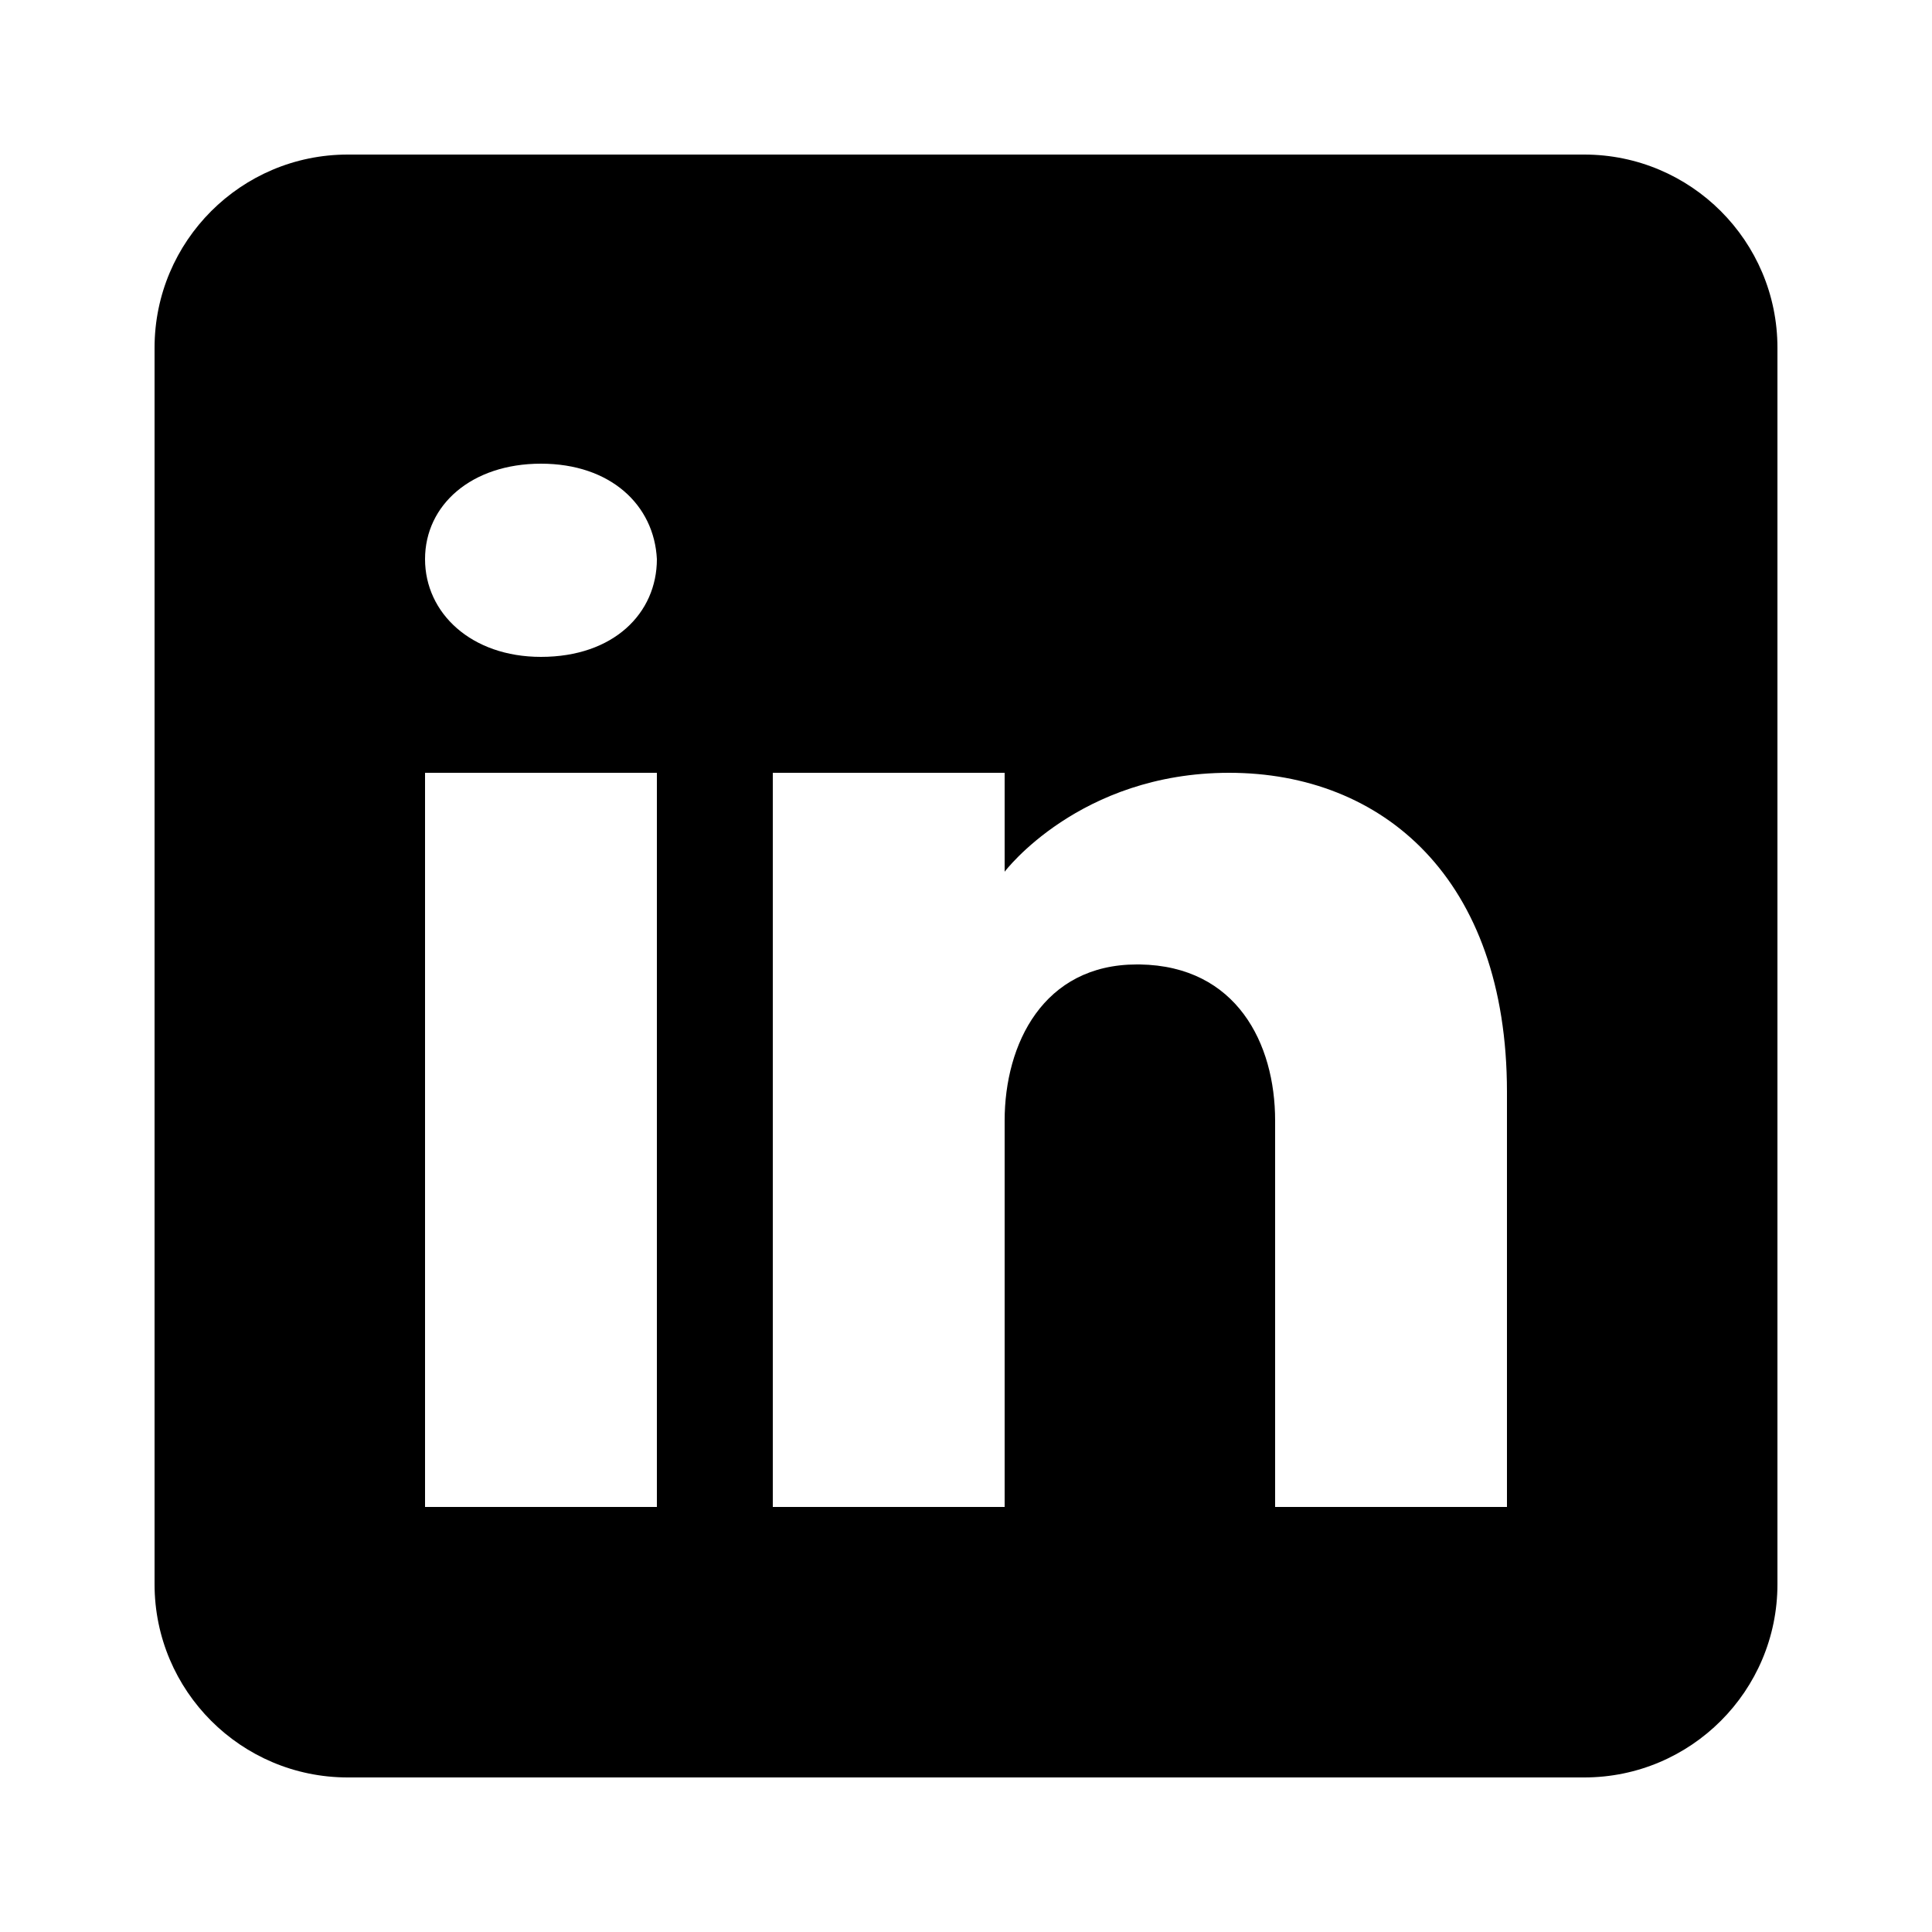
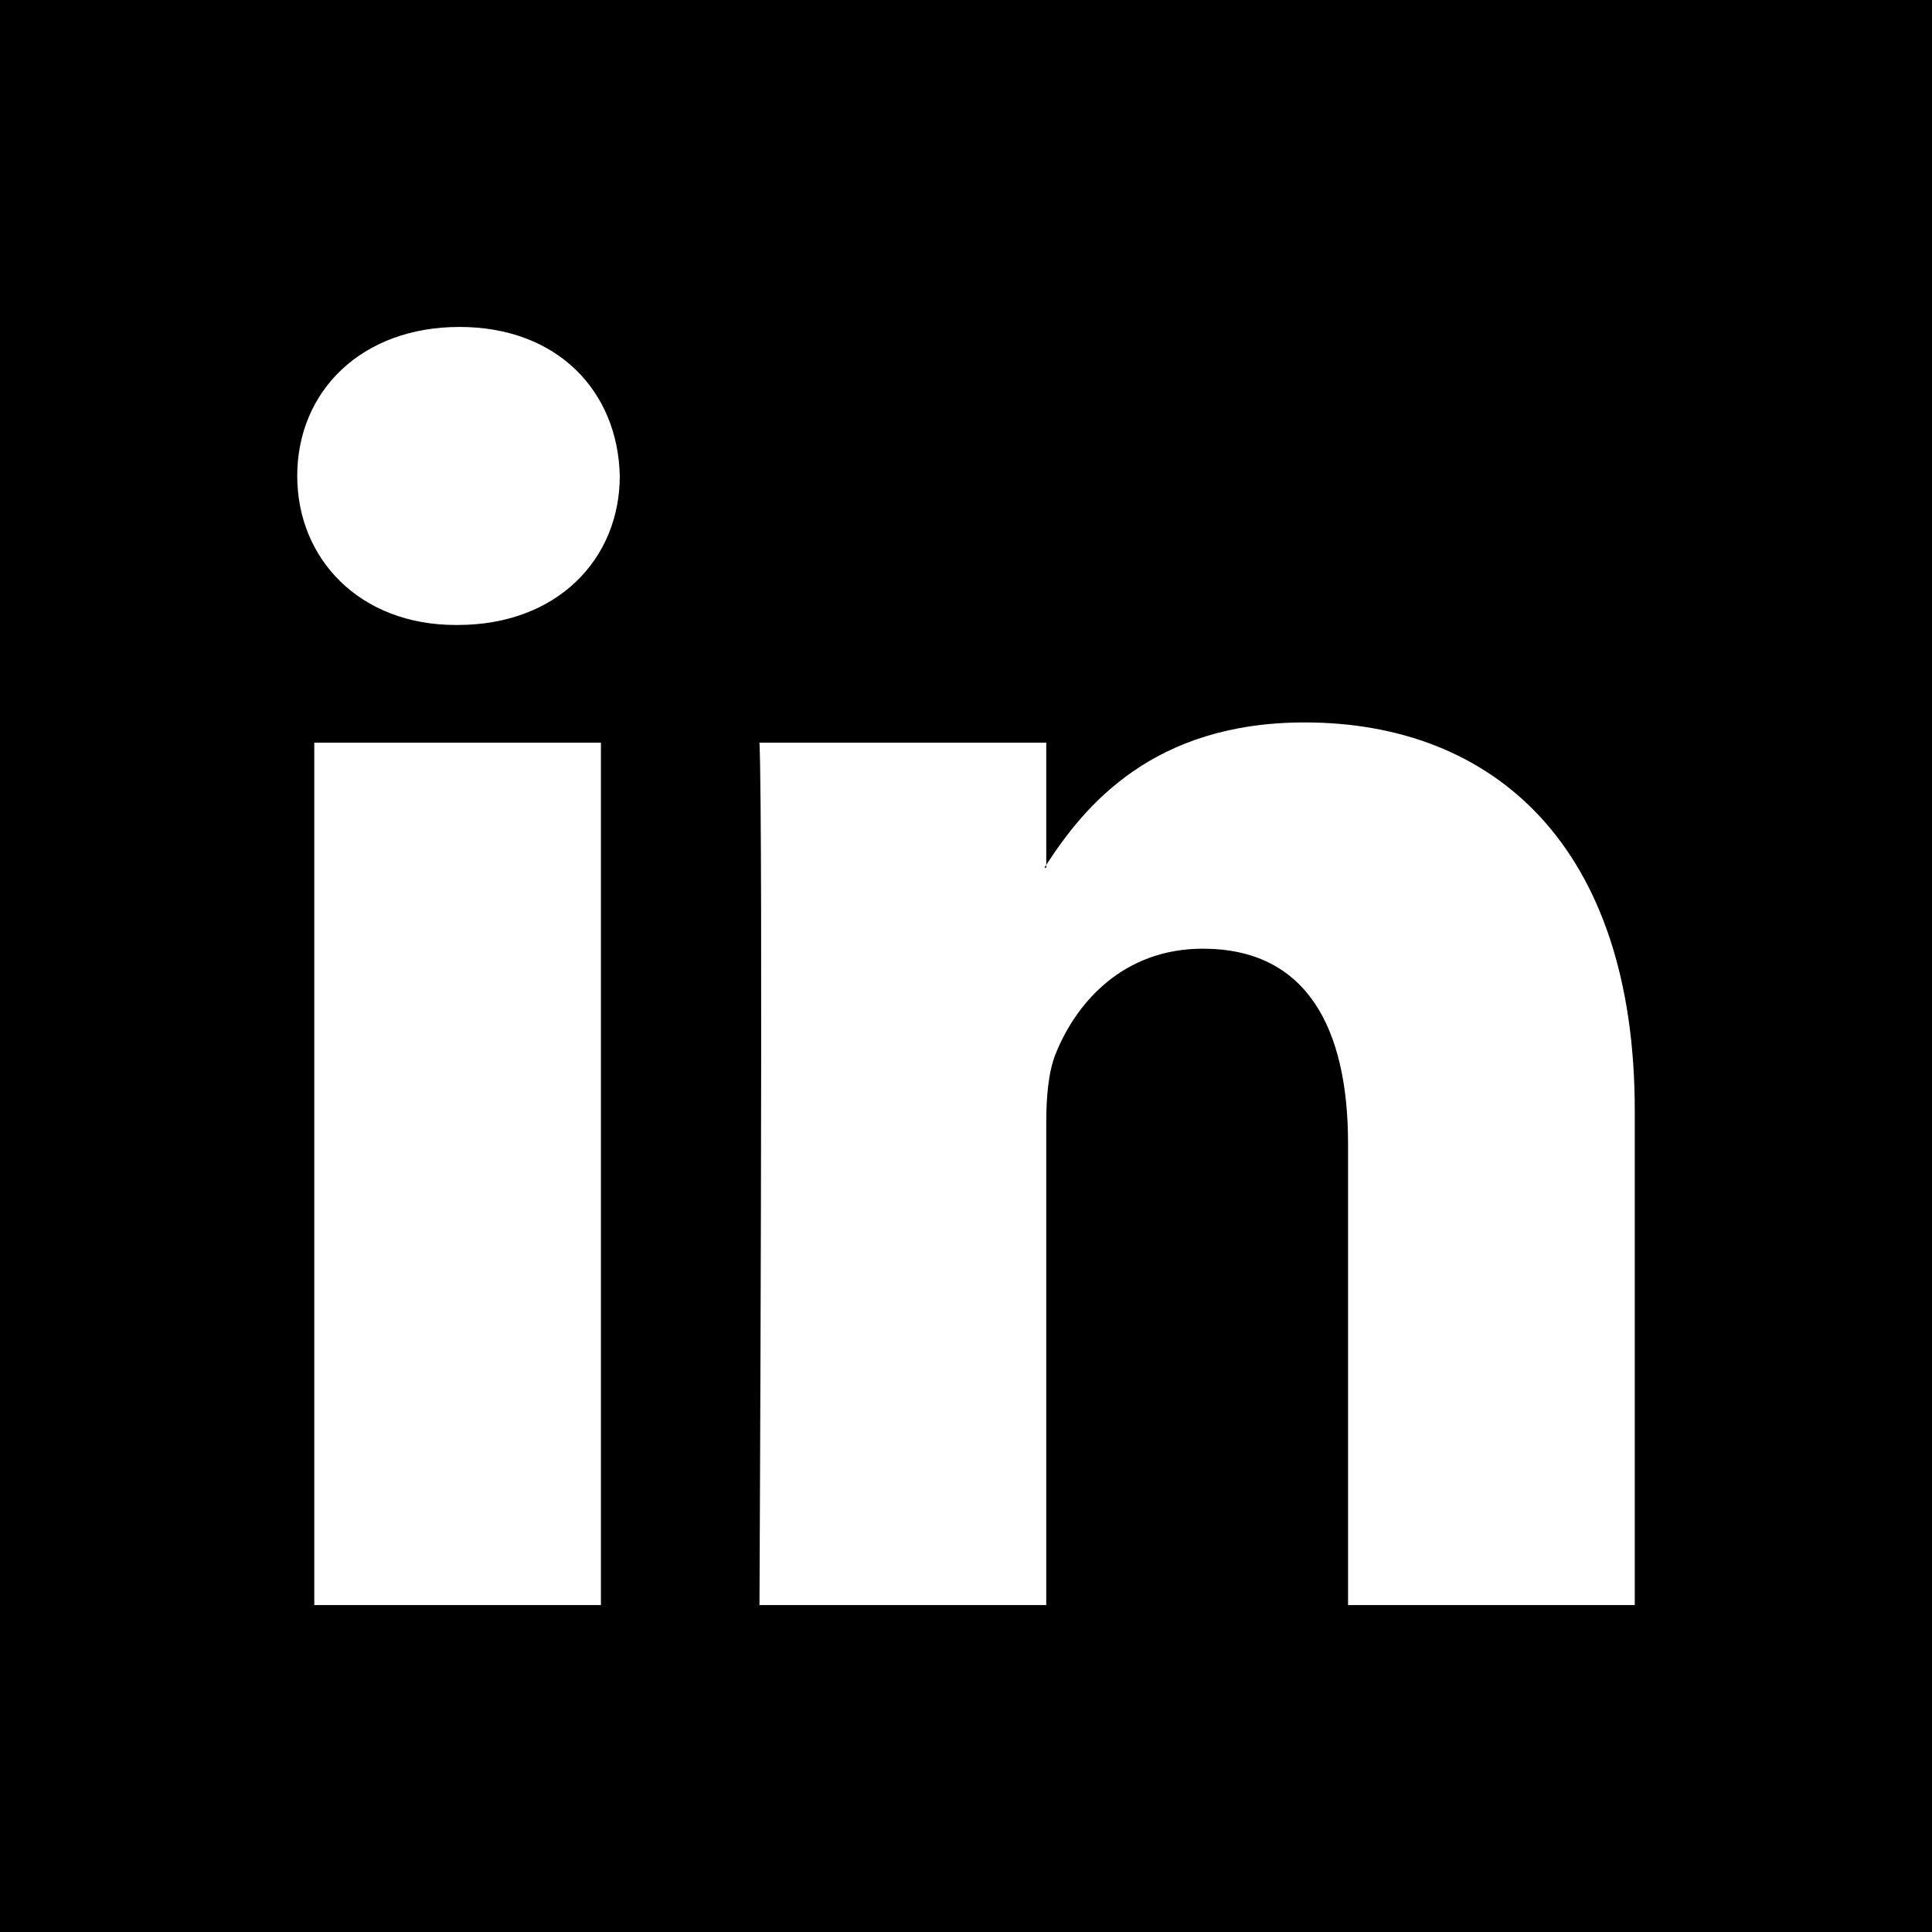
- <svg xmlns="http://www.w3.org/2000/svg" viewBox="0 0 50 50" width="50px" height="50px">
-   <path d="M41,4H9C6.24,4,4,6.24,4,9v32c0,2.76,2.24,5,5,5h32c2.76,0,5-2.24,5-5V9C46,6.24,43.76,4,41,4z M17,20v19h-6V20H17z M11,14.47c0-1.4,1.2-2.47,3-2.47s2.93,1.07,3,2.47c0,1.4-1.12,2.53-3,2.53C12.2,17,11,15.87,11,14.47z M39,39h-6c0,0,0-9.26,0-10 c0-2-1-4-3.5-4.04h-0.08C27,24.96,26,27.02,26,29c0,0.91,0,10,0,10h-6V20h6v2.56c0,0,1.93-2.56,5.81-2.56 c3.97,0,7.19,2.73,7.19,8.26V39z" />
+ <svg xmlns="http://www.w3.org/2000/svg" fill="#000000" height="800px" width="800px" version="1.1" id="Layer_1" viewBox="0 0 455 455" xml:space="preserve">
+   <g>
+     <path style="fill-rule:evenodd;clip-rule:evenodd;" d="M246.4,204.35v-0.665c-0.136,0.223-0.324,0.446-0.442,0.665H246.4z" />
+     <path style="fill-rule:evenodd;clip-rule:evenodd;" d="M0,0v455h455V0H0z M141.522,378.002H74.016V174.906h67.506V378.002z    M107.769,147.186h-0.446C84.678,147.186,70,131.585,70,112.085c0-19.928,15.107-35.087,38.211-35.087   c23.109,0,37.31,15.159,37.752,35.087C145.963,131.585,131.32,147.186,107.769,147.186z M385,378.002h-67.524V269.345   c0-27.291-9.756-45.92-34.195-45.92c-18.664,0-29.755,12.543-34.641,24.693c-1.776,4.34-2.24,10.373-2.24,16.459v113.426h-67.537   c0,0,0.905-184.043,0-203.096H246.4v28.779c8.973-13.807,24.986-33.547,60.856-33.547c44.437,0,77.744,29.02,77.744,91.398V378.002   z" />
+   </g>
</svg>
